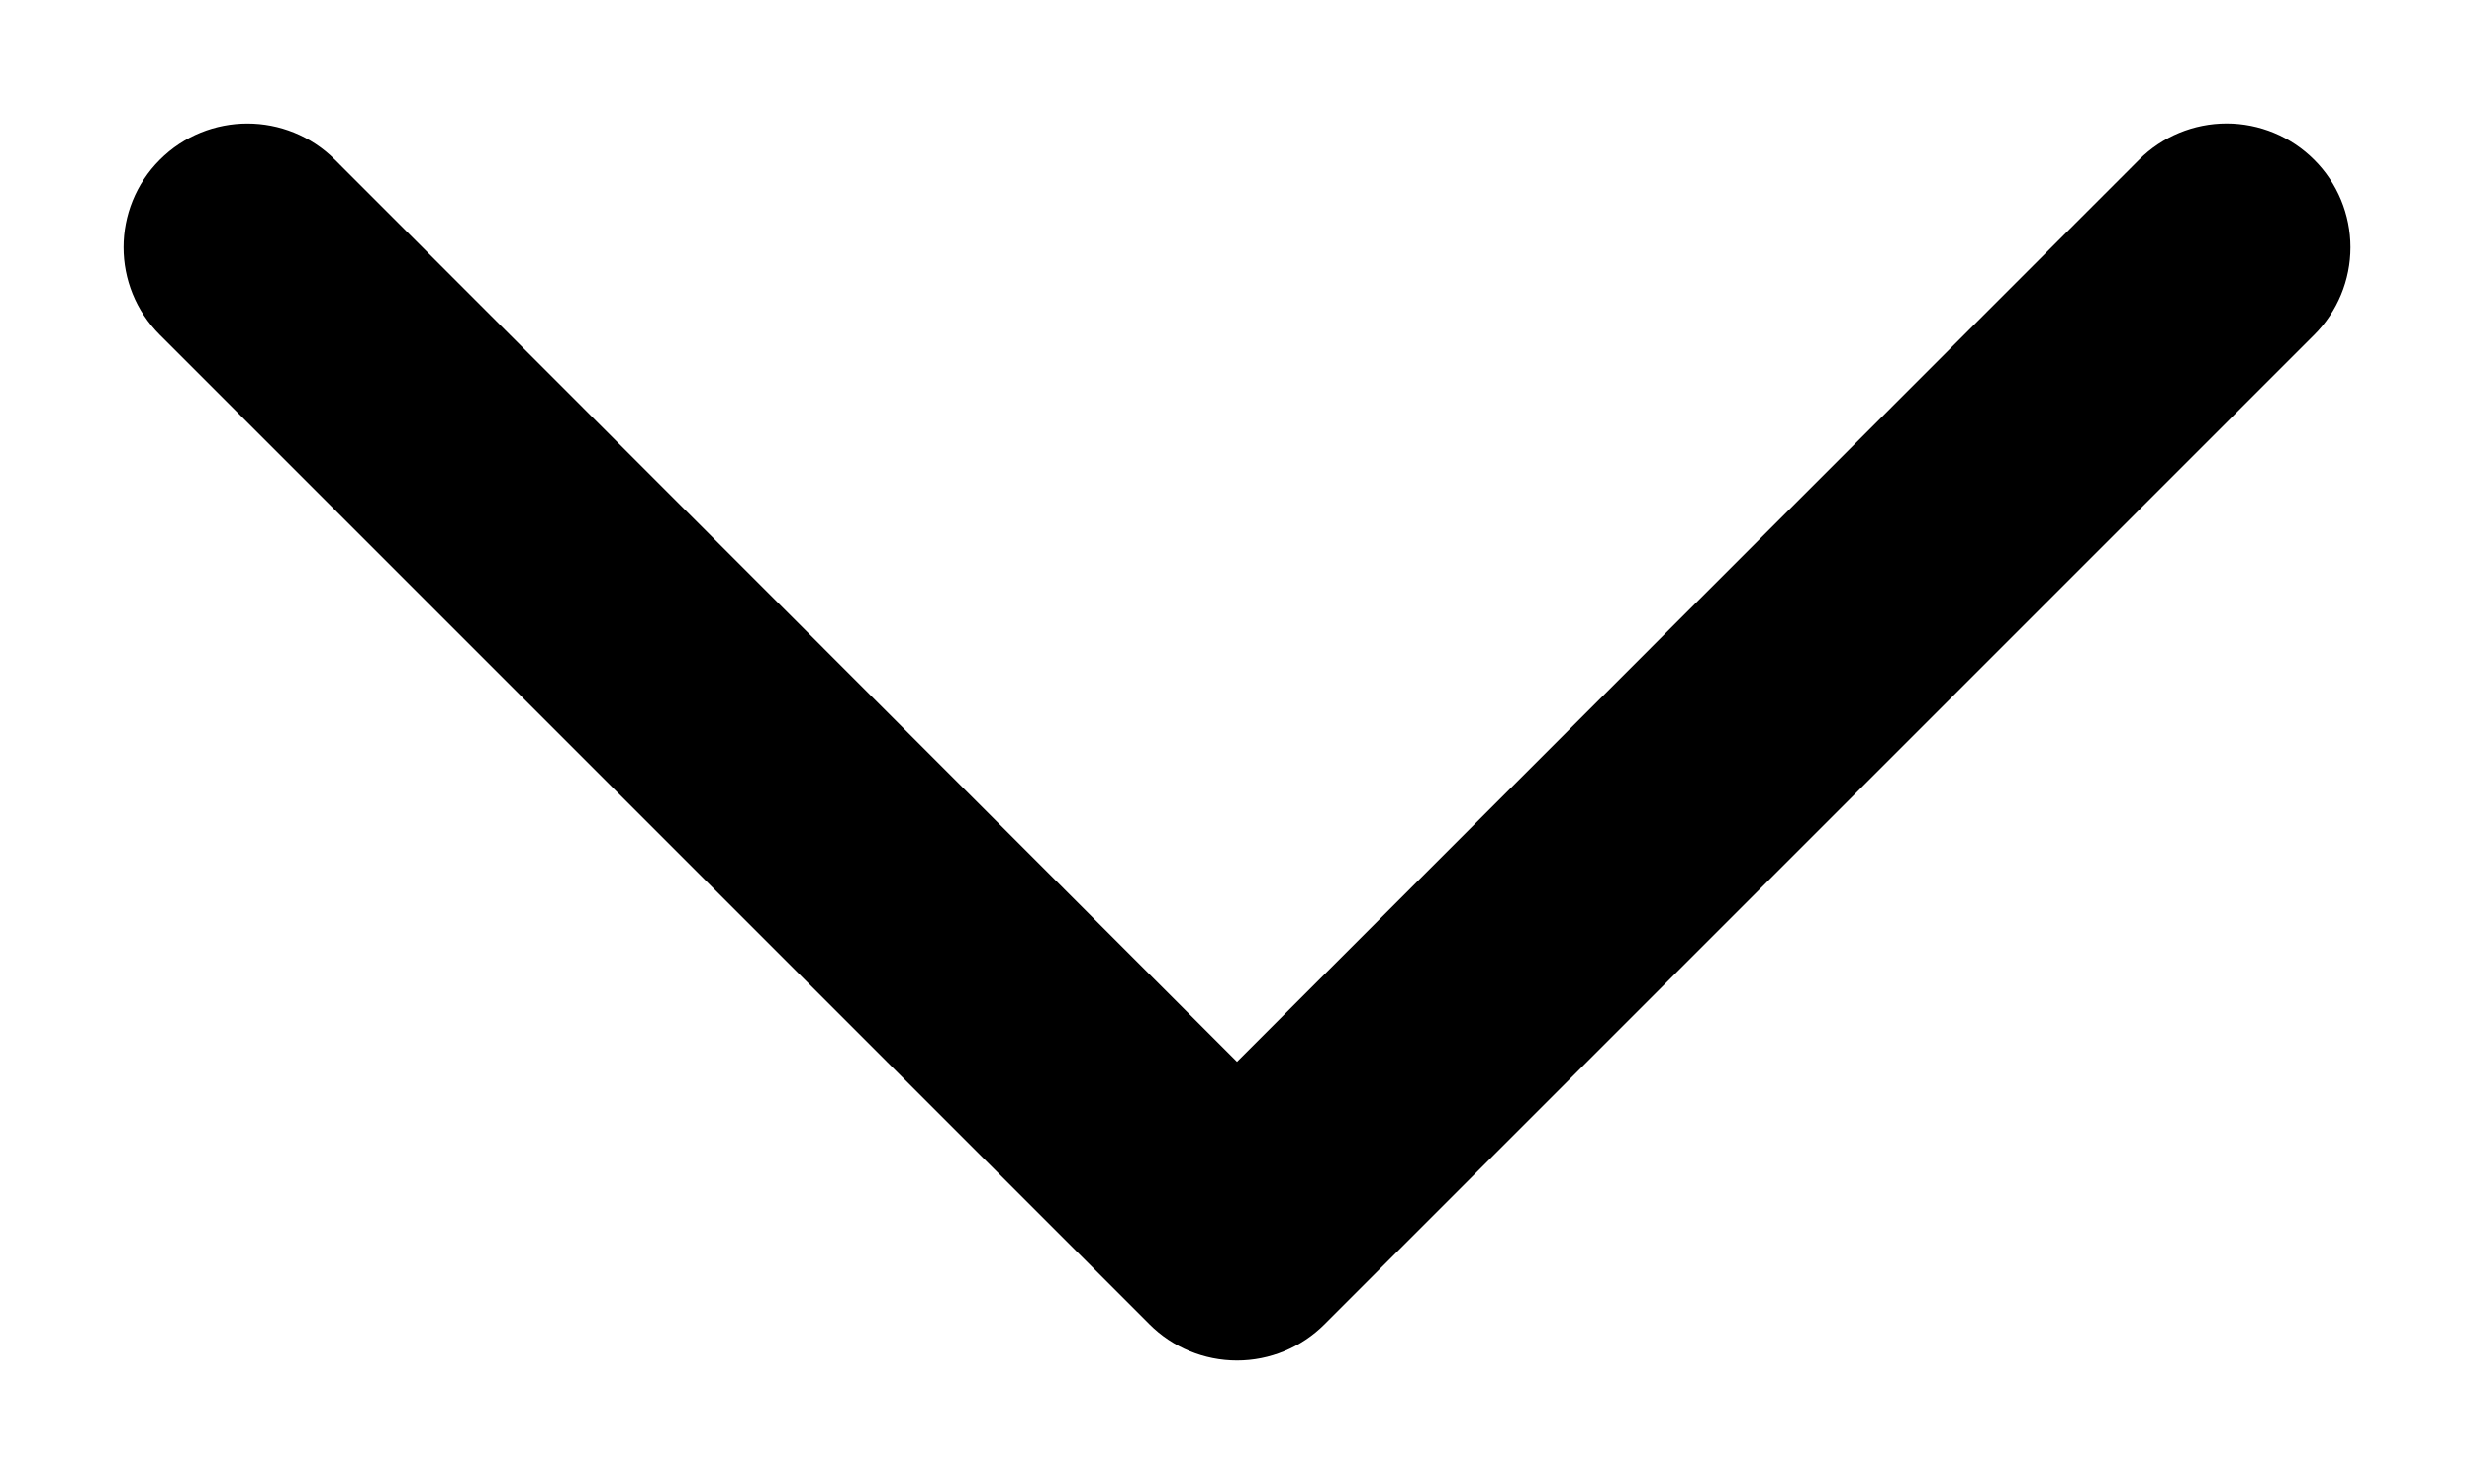
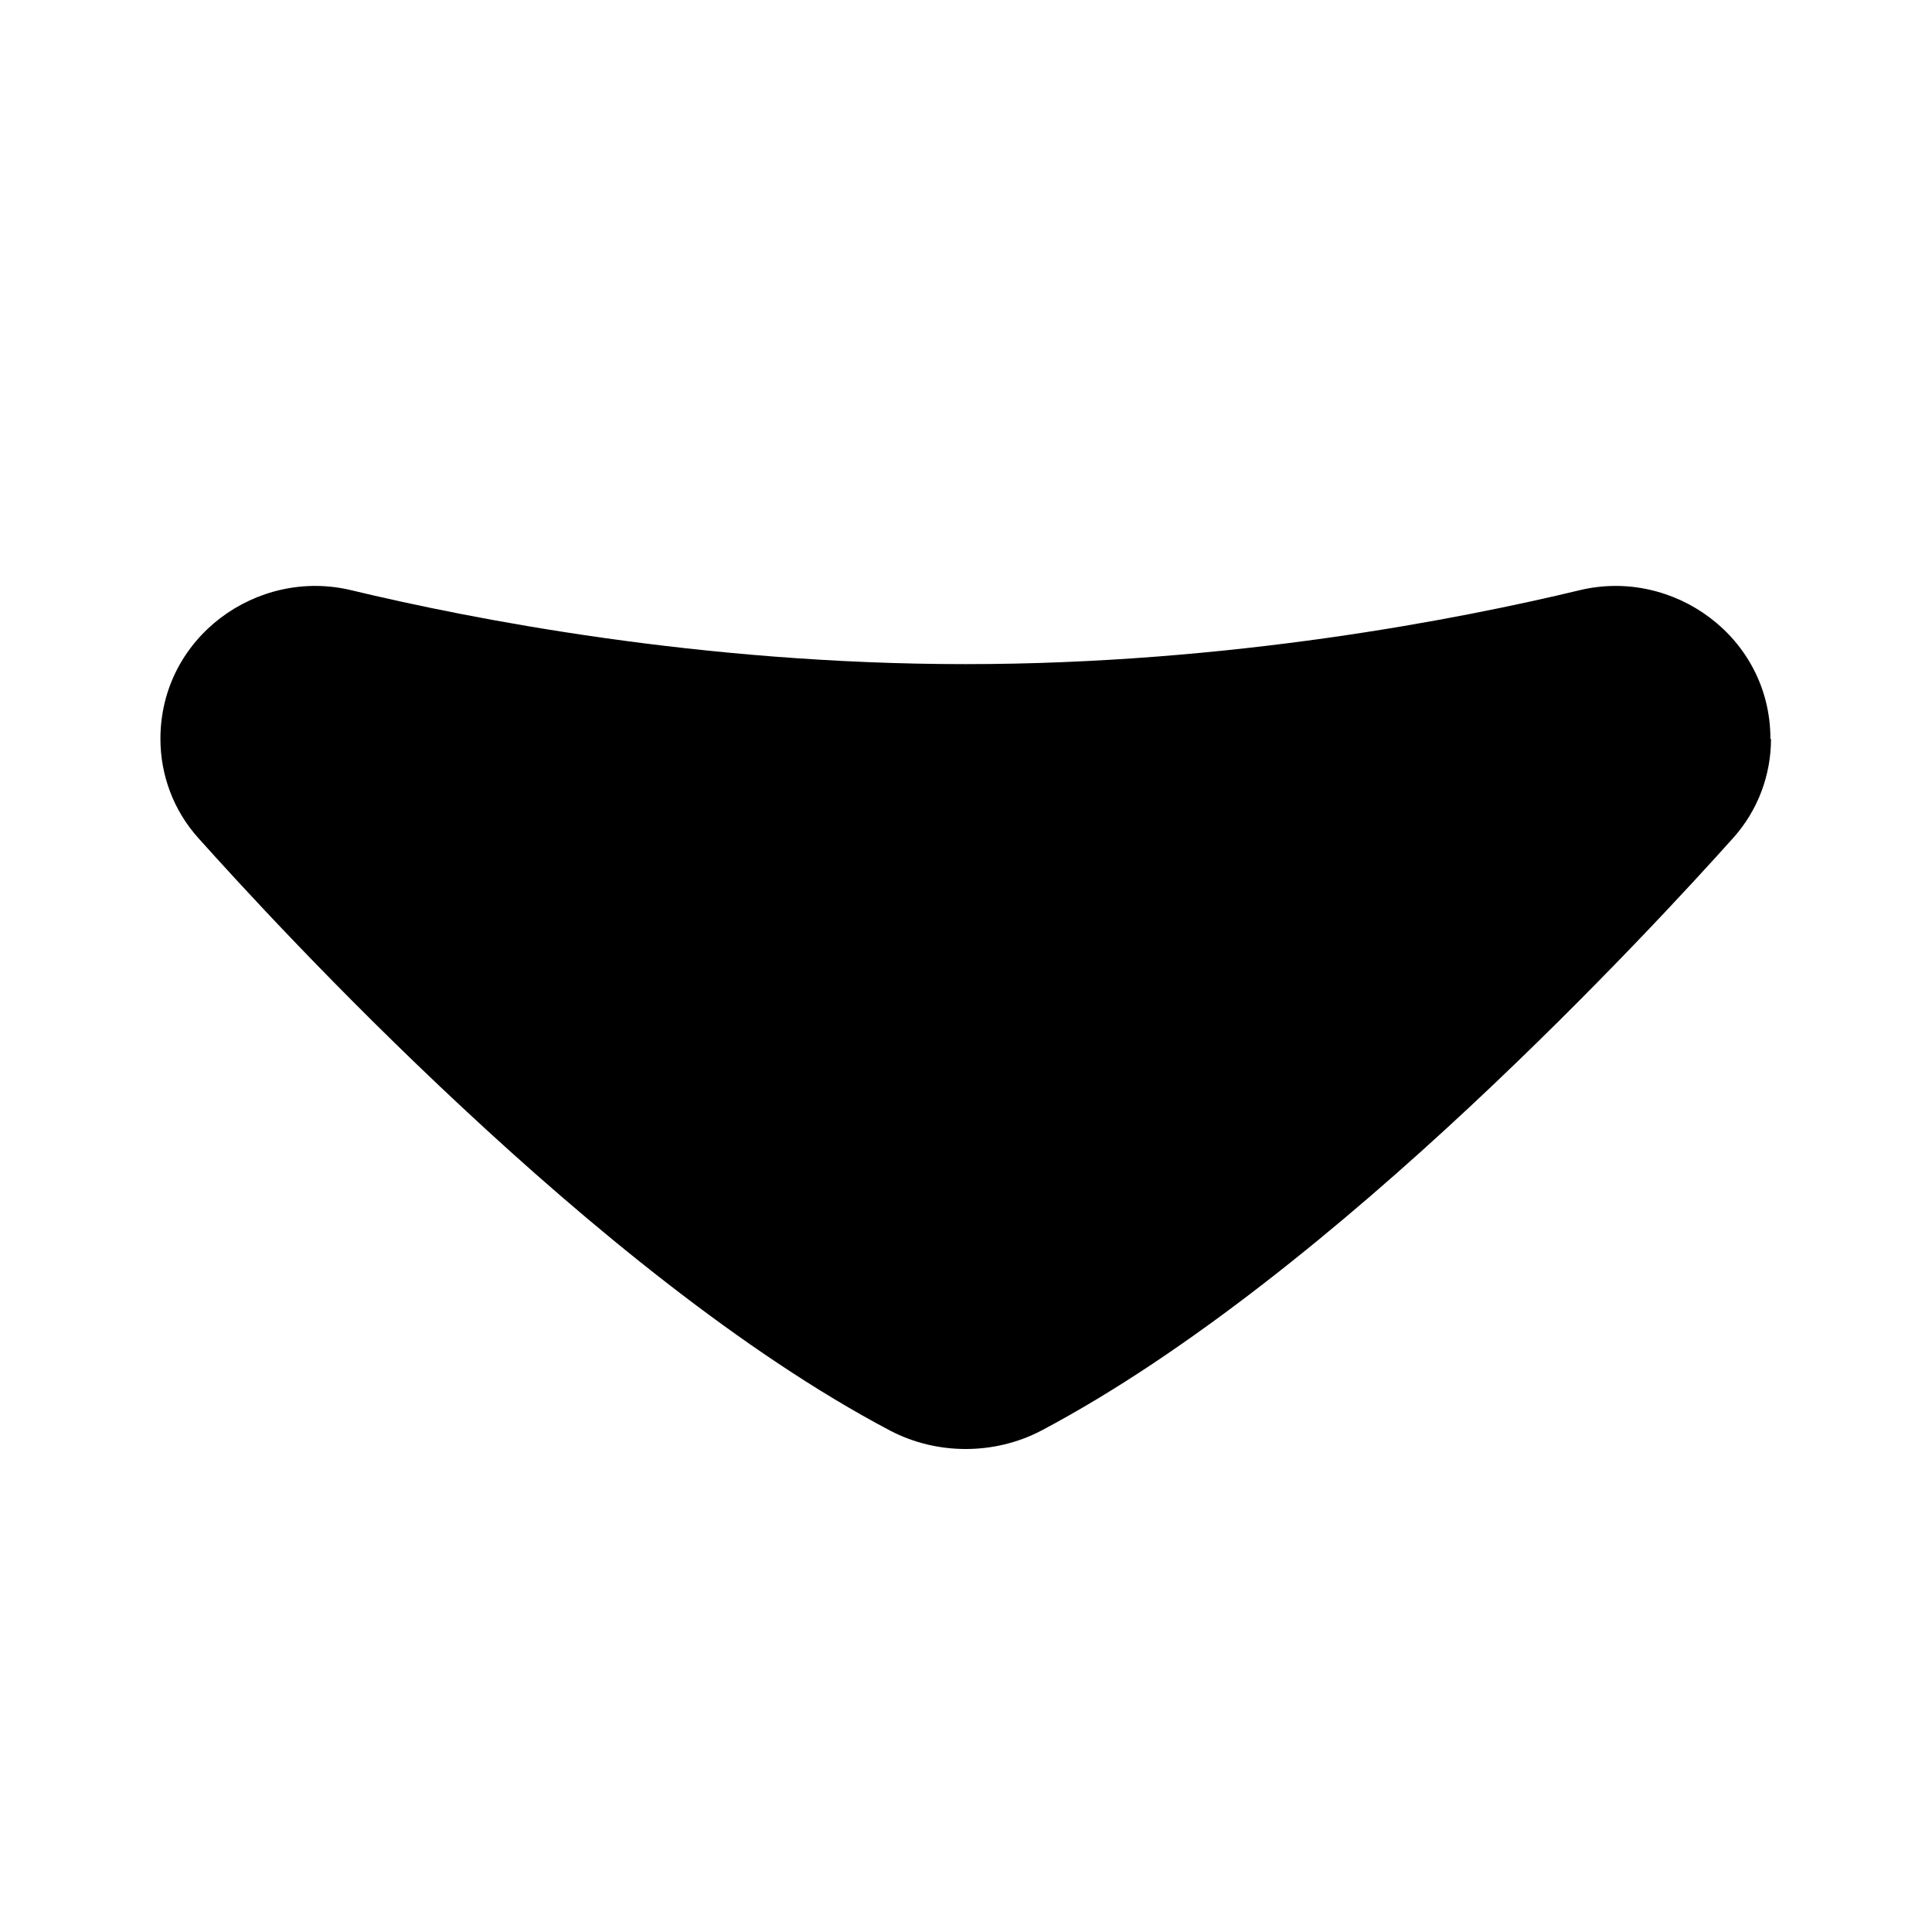
- <svg class="icon icon-caret" viewBox="0 0 10 6">
-   <path fill="currentColor" fill-rule="evenodd" d="M9.354.646a.5.5 0 0 0-.708 0L5 4.293 1.354.646a.5.5 0 0 0-.708.708l4 4a.5.5 0 0 0 .708 0l4-4a.5.5 0 0 0 0-.708" clip-rule="evenodd" />
+ <svg xmlns="http://www.w3.org/2000/svg" class="icon icon-caret" viewBox="0 0 672 672">
+   <path fill="currentColor" d="M616 257C616 269.5 611.5 281.8 602.9 291.4C589.3 306.6 554.6 344.5 510.9 385.3C467.6 425.7 413.8 470.3 362.2 497.6C353.8 502 344.7 504 335.9 504C327.1 504 318 502 309.6 497.6C258 470.4 204.2 425.7 160.9 385.3C117.2 344.6 82.5 306.6 68.9 291.4C60.3 281.8 55.8 269.5 55.8 257C55.8 221.6 89.5 197.4 122.2 205.3C163.9 215.3 243.7 231 335.8 231C427.9 231 507.8 215.3 549.4 205.3C582 197.4 615.8 221.6 615.8 257z" />
</svg>
